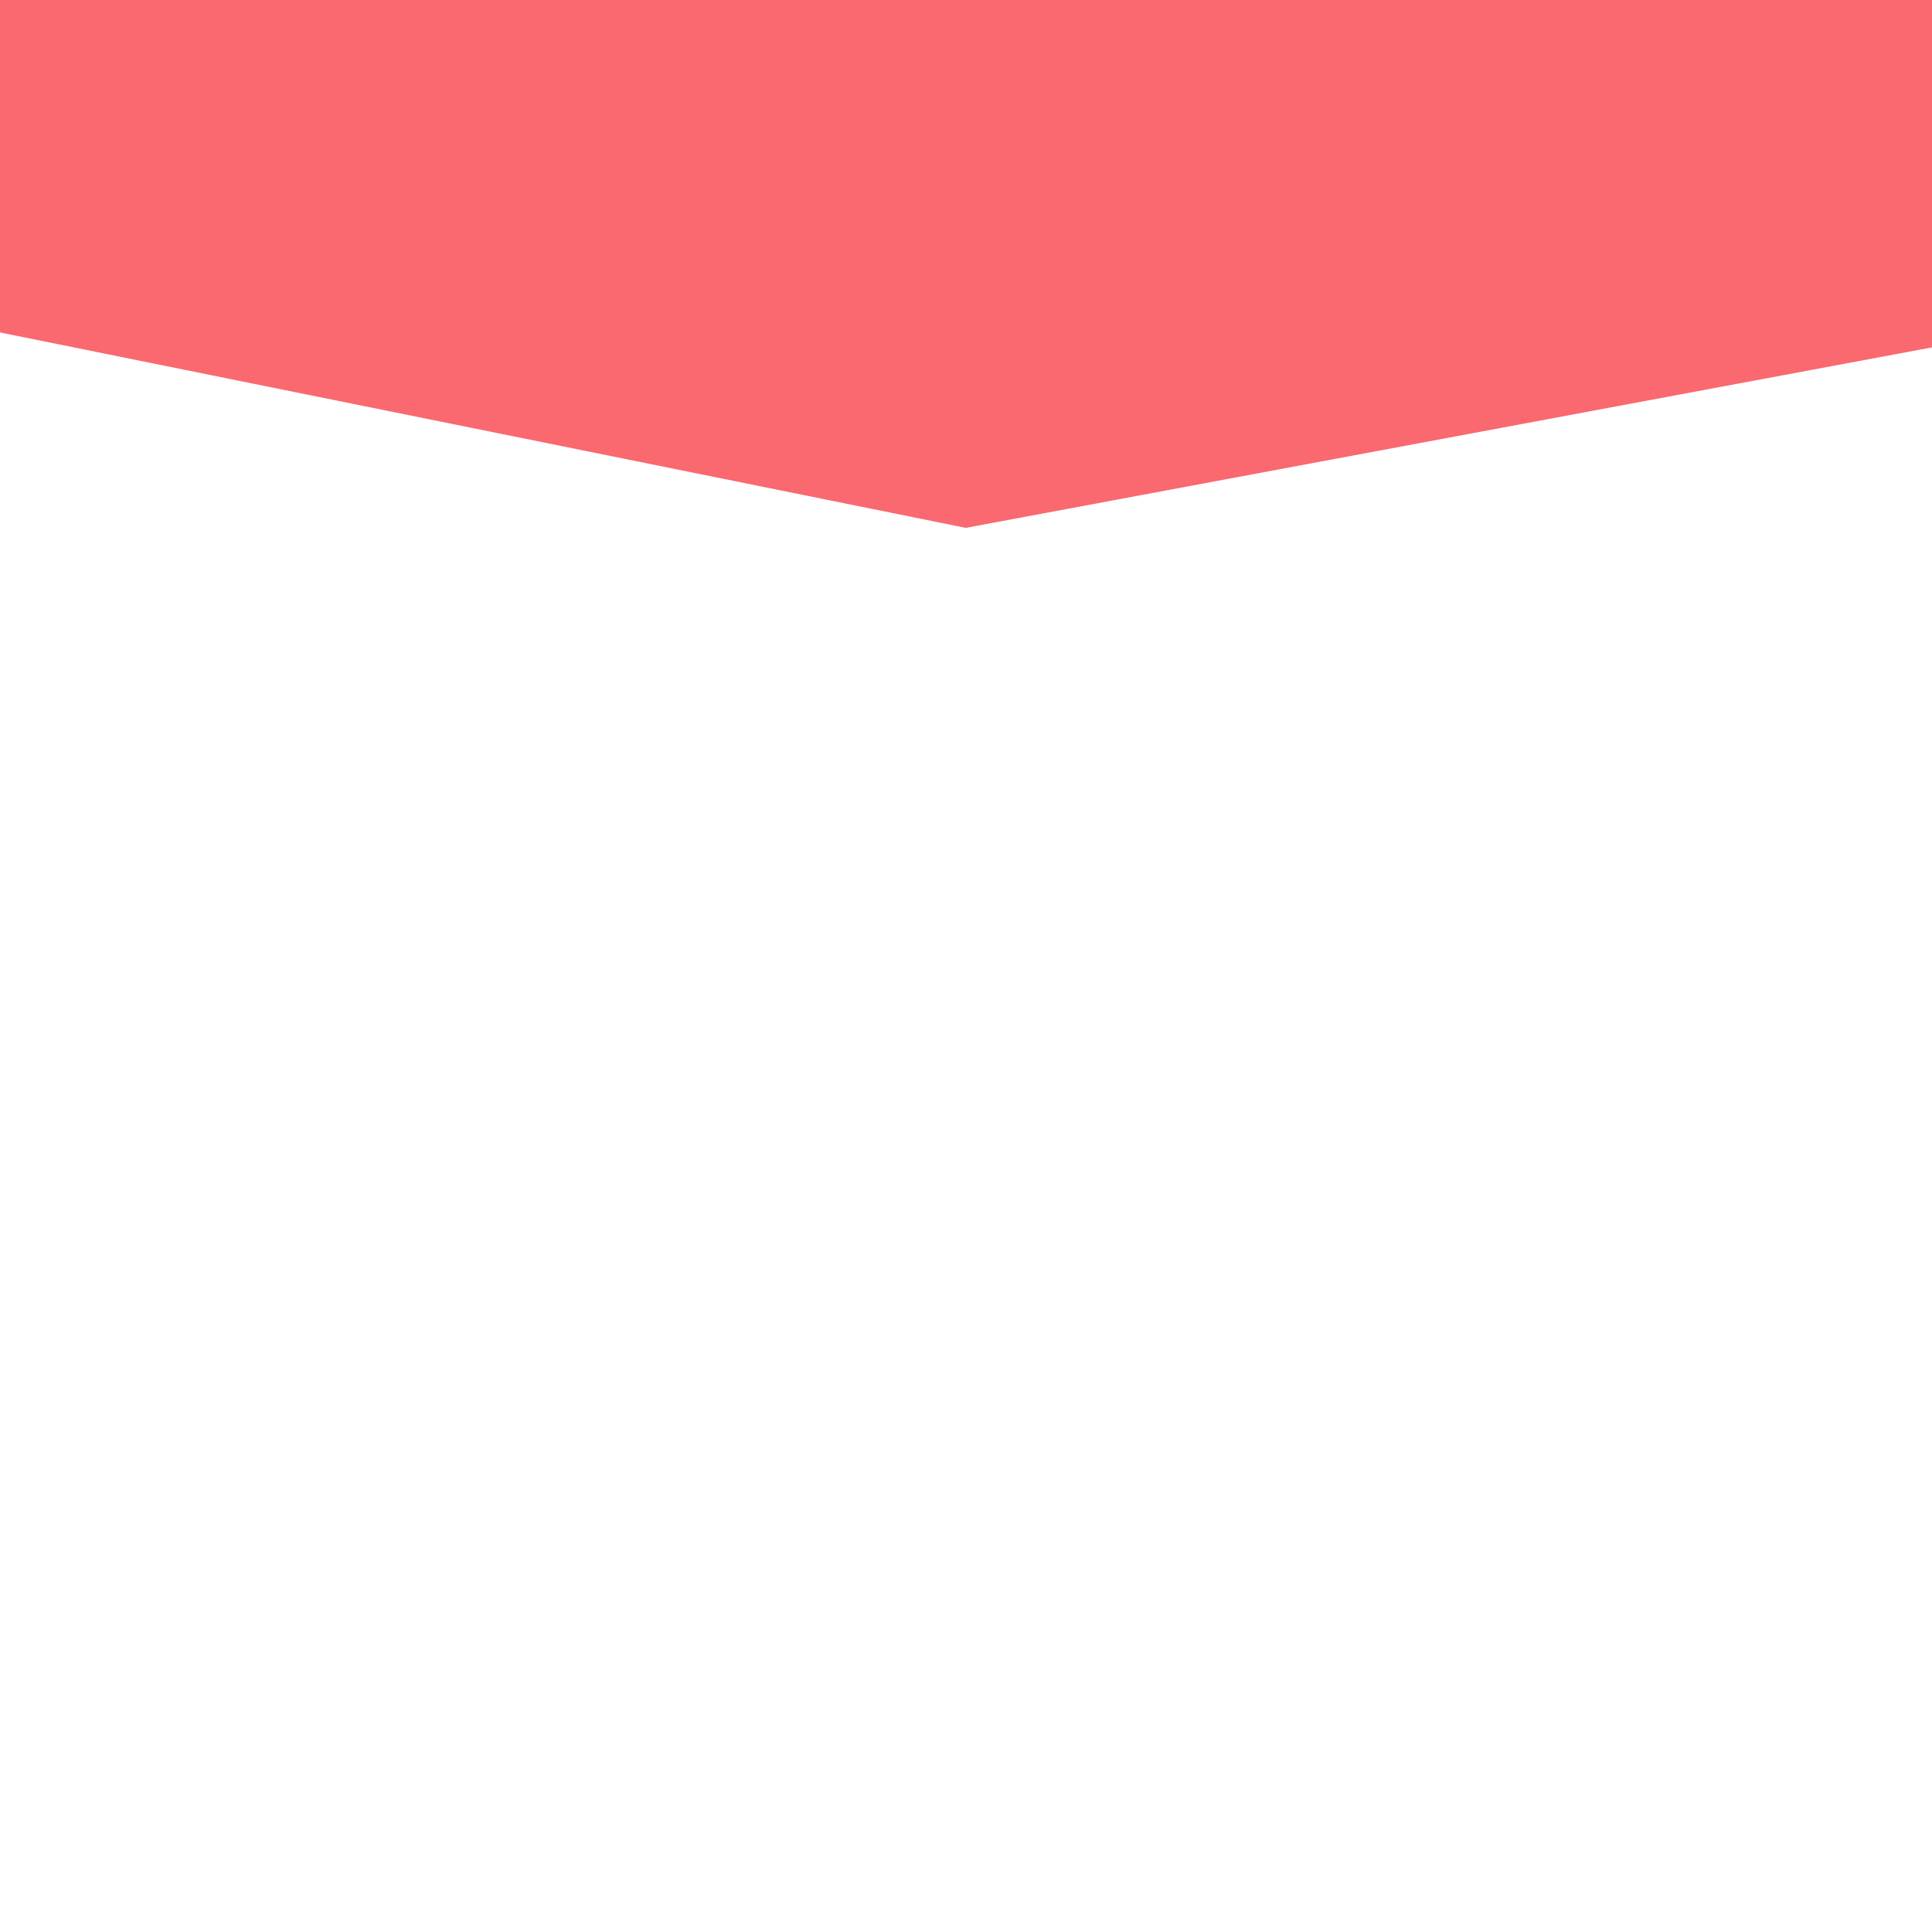
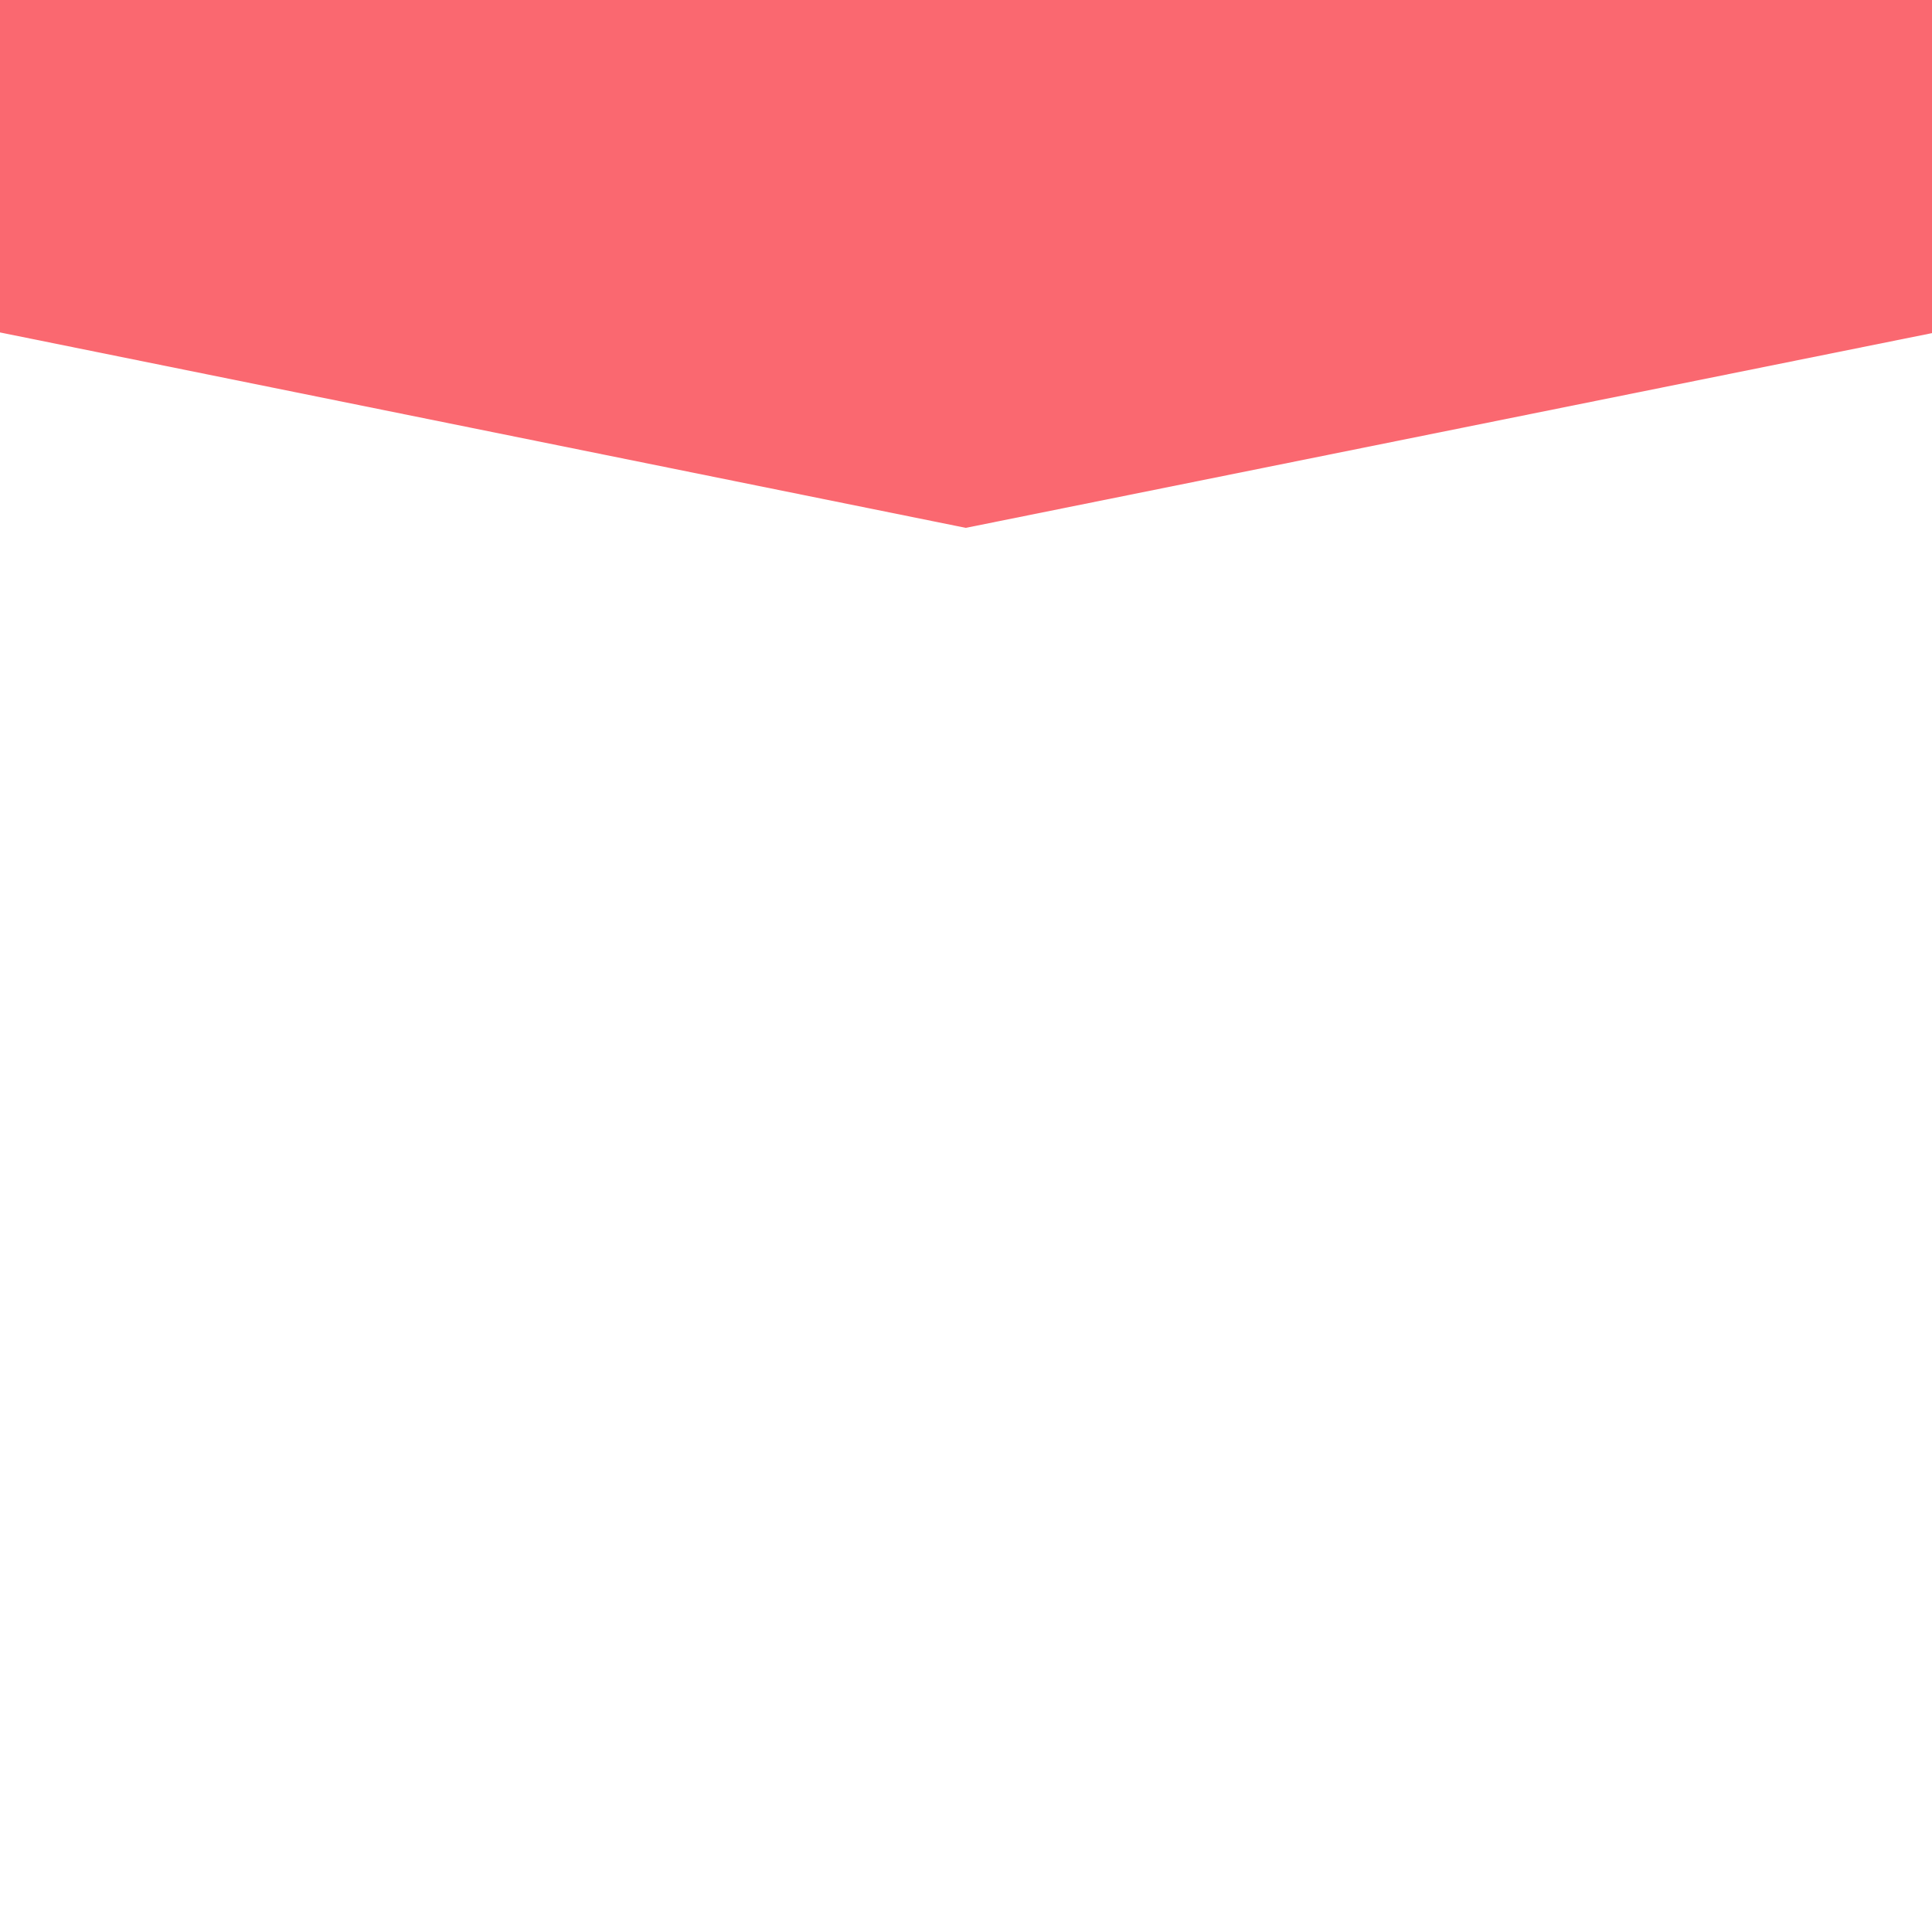
<svg xmlns="http://www.w3.org/2000/svg" width="375pt" height="375pt" viewBox="0 85 375 375" version="1.2">
  <g id="surface1">
-     <path stroke="none" fillRule="nonzero" fill="rgb(98.039%,40.779%,43.919%)" fillOpacity="1" d="M 187.457 84.375 L 0 84.375 L 0 149.527 L 187.457 187.457 L 390.539 149.527 L 390.539 84.375 Z M 187.457 84.375 " />
+     <path stroke="none" fillRule="nonzero" fill="rgb(98.039%,40.779%,43.919%)" fillOpacity="1" d="M 187.457 84.375 L 0 84.375 L 0 149.527 L 187.457 187.457 L 390.539 146.527 L 390.539 84.375 Z M 187.457 84.375 " />
  </g>
</svg>
